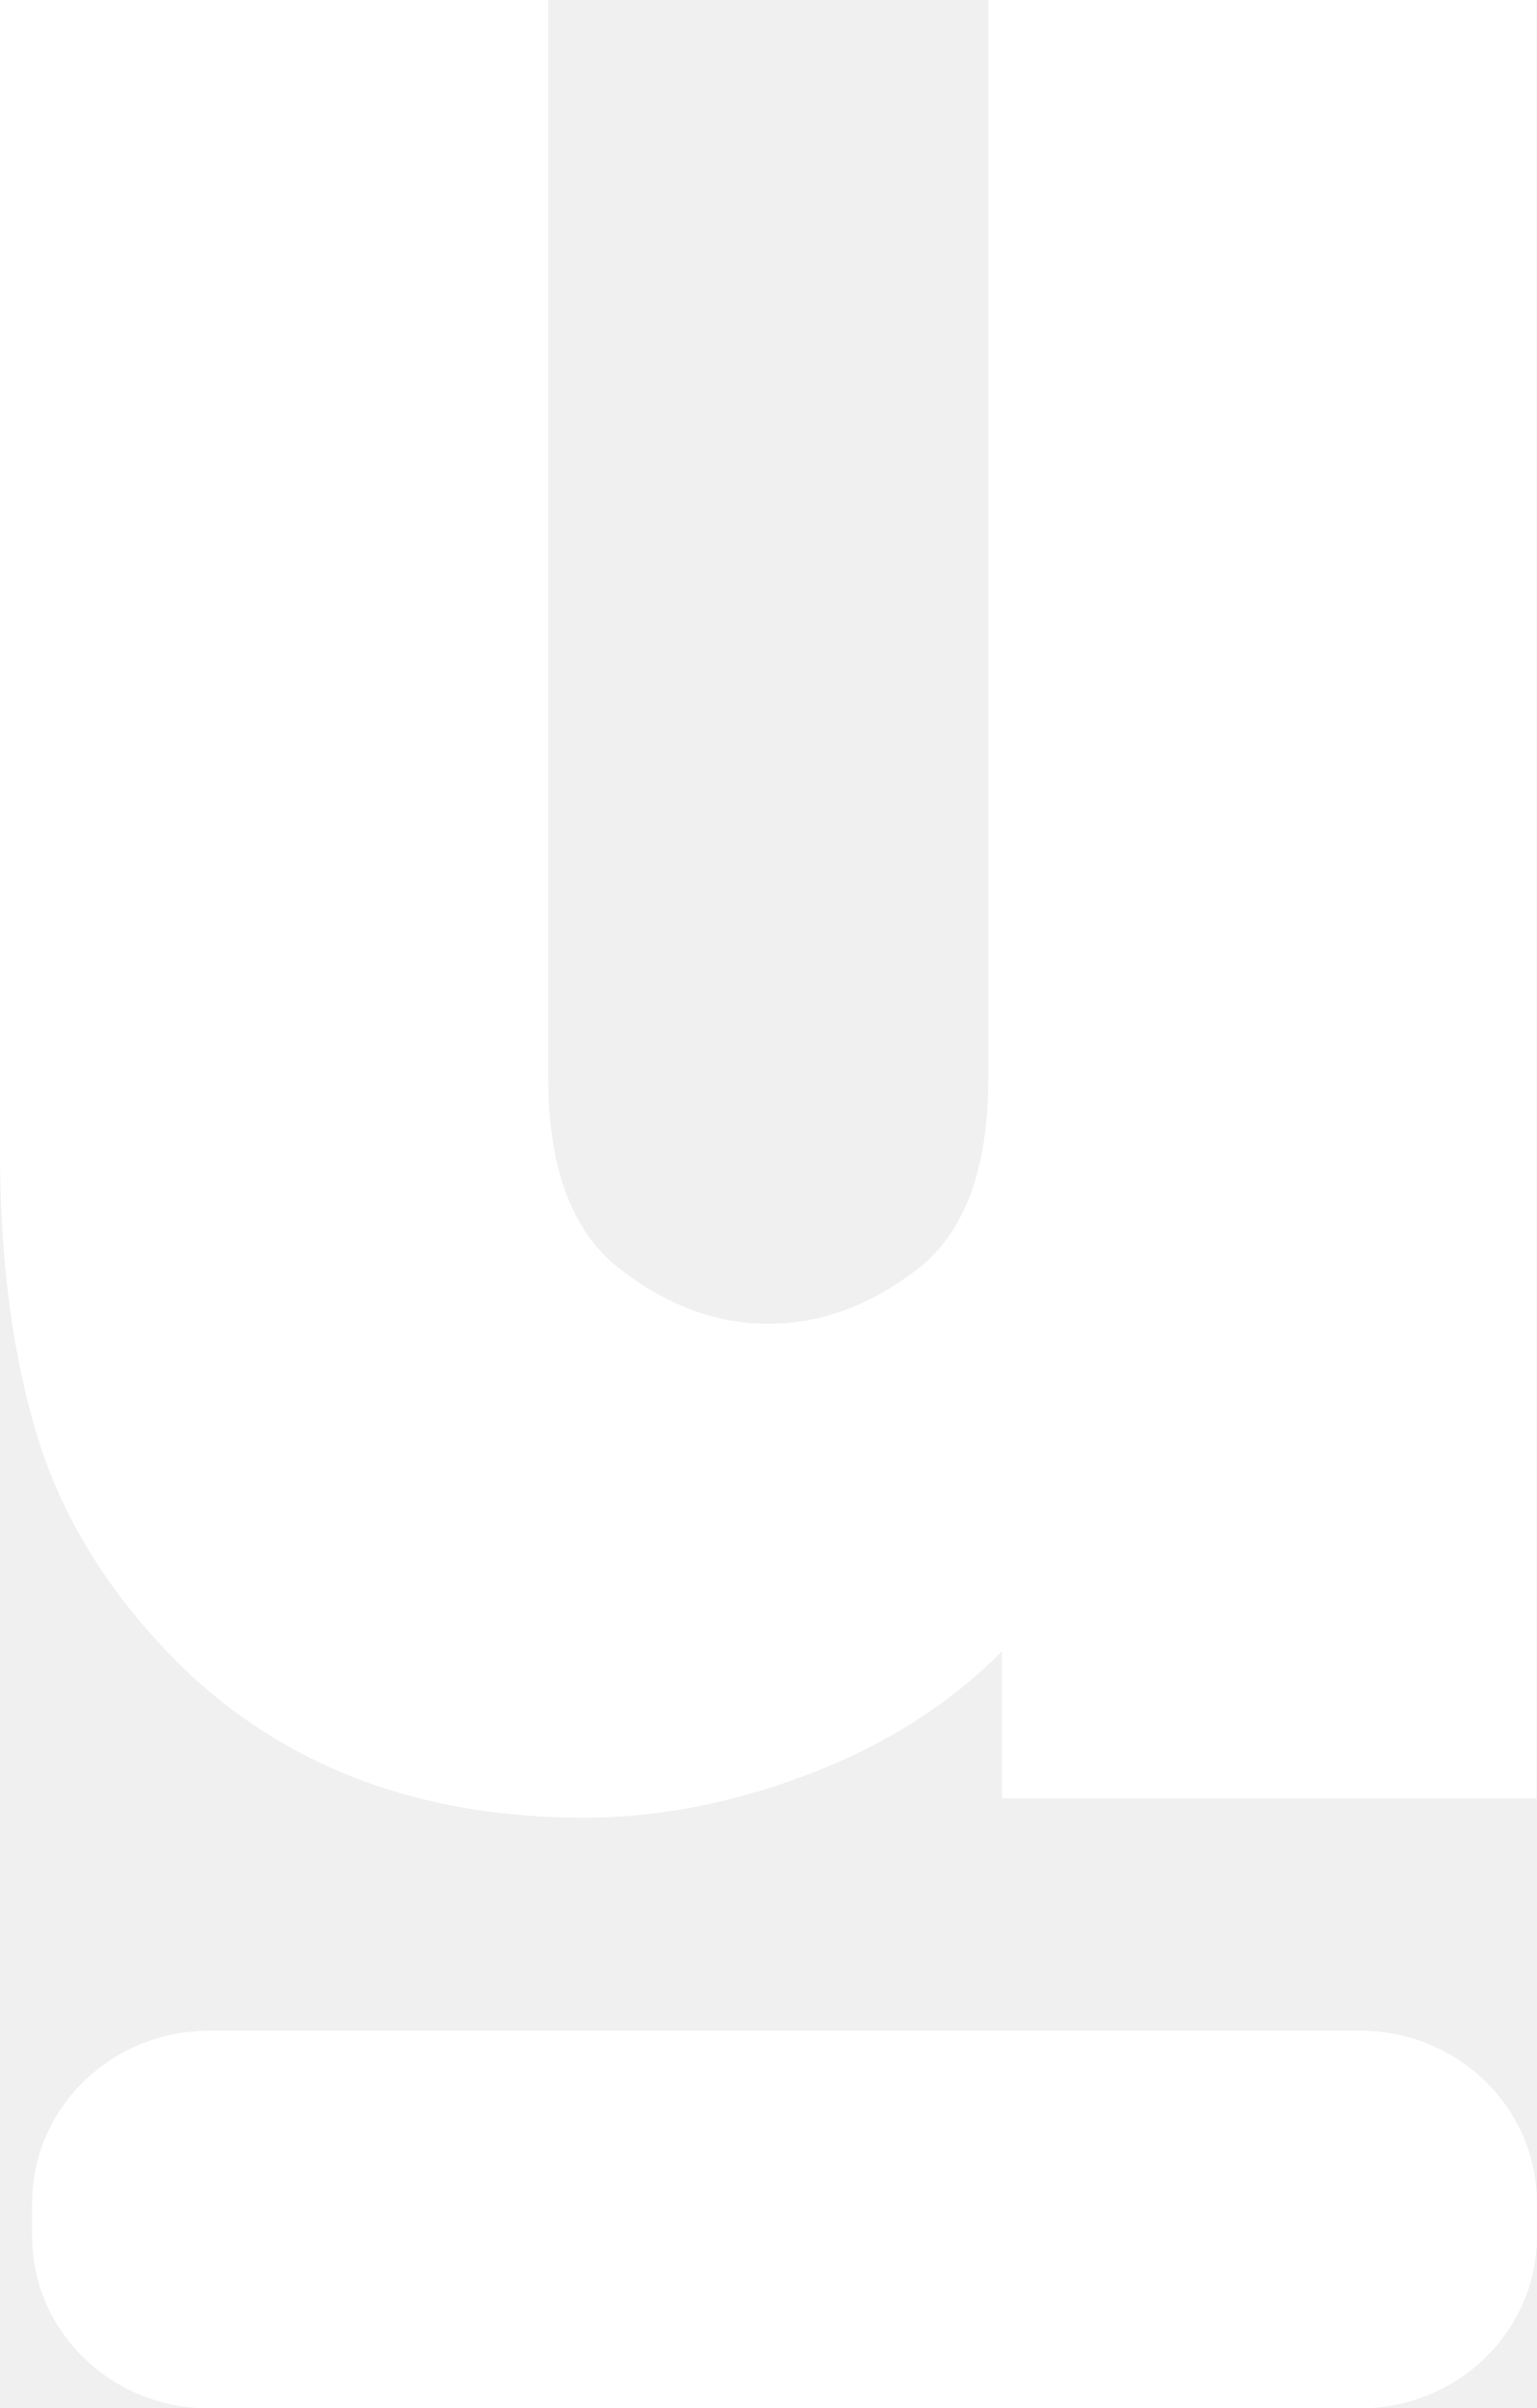
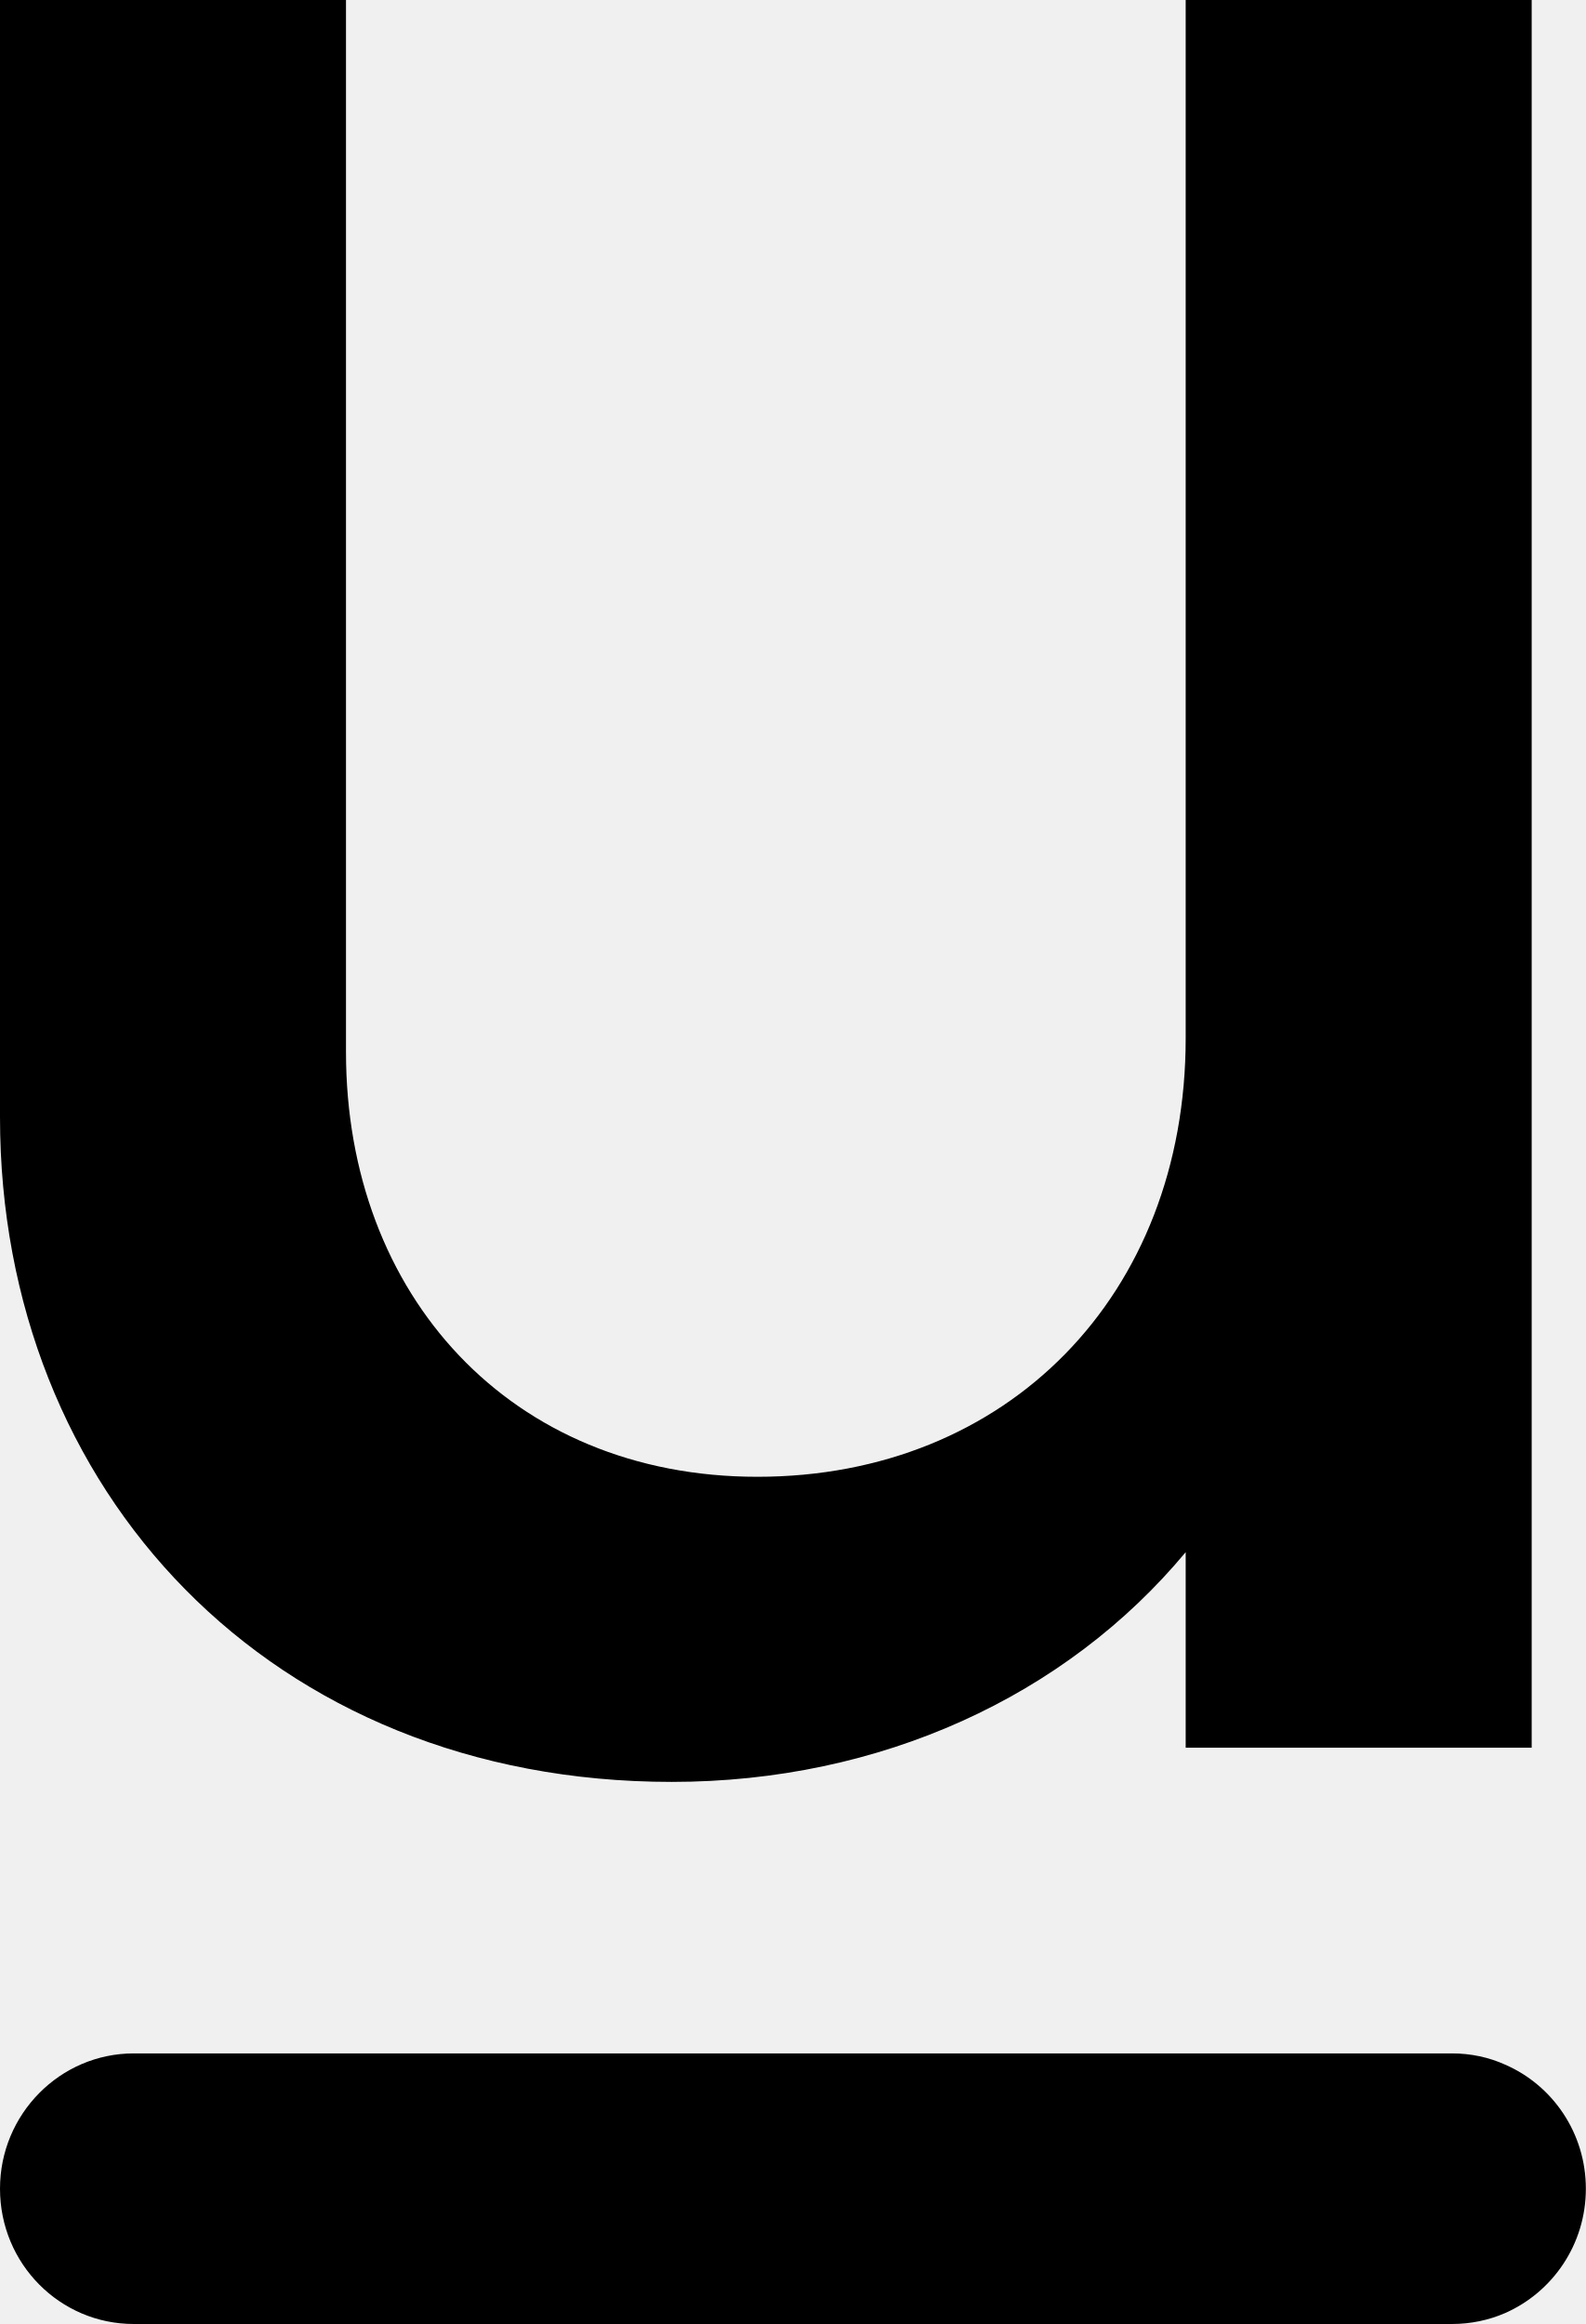
- <svg xmlns="http://www.w3.org/2000/svg" id="Capa_2" data-name="Capa 2" viewBox="0 0 37.32 58.46" width="37.32" height="58.46">
-   <defs>
-     <style>
-       .cls-1 {
-         fill: #fff;
-       }
-     </style>
-   </defs>
-   <g id="Capa_1-2" data-name="Capa 1">
-     <path class="cls-1" d="M37.32,43.66h-12.99v-3.57c-1.29,1.3-2.87,2.29-4.71,2.99-1.85.7-3.66,1.05-5.43,1.05-4.02,0-7.29-1.24-9.83-3.72-1.69-1.69-2.84-3.53-3.45-5.53-.61-1.99-.91-4.31-.91-6.95V0h13.31v26.15c0,2.19.57,3.74,1.72,4.64,1.15.9,2.36,1.35,3.62,1.35s2.48-.44,3.63-1.33c1.15-.89,1.72-2.44,1.72-4.66V0h13.31v43.66Z" />
-     <path class="cls-1" d="M33.02,49.3H5.08c-2.37,0-4.3,1.87-4.3,4.18v.81c0,2.31,1.92,4.18,4.3,4.18h27.94c2.37,0,4.3-1.87,4.3-4.18v-.81c0-2.31-1.92-4.18-4.3-4.18Z" />
-   </g>
-   <style>@media (prefers-color-scheme: light) { :root { filter: contrast(1) brightness(0.1); } }
- @media (prefers-color-scheme: dark) { :root { filter: none; } }
- </style>
+ <svg xmlns="http://www.w3.org/2000/svg" width="52.39" height="76.78" viewBox="0 0 52.39 76.78">
+   <style>.u{fill:#000}@media (prefers-color-scheme:dark){.u{fill:#fff}}</style>
+   <path class="u" d="M52.39 72.31C52.39 74.15 51.29 75.73 49.72 76.42C49.19 76.65 48.59 76.78 47.97 76.78L4.42 76.78C1.98 76.78 0 74.79 0 72.31C0 69.85 1.98 67.84 4.42 67.84L47.97 67.84C48.59 67.84 49.19 67.97 49.72 68.21C51.29 68.89 52.39 70.47 52.39 72.31Z" />
+   <path class="u" d="M0 0L11.43 0L11.43 34.76C11.43 42.79 16.87 48.79 25.02 48.79C33.28 48.79 39.17 42.79 39.17 34.3L39.17 0L50.6 0L50.6 57.74L39.17 57.74L39.17 51.28C35.21 56.04 29.09 58.87 22.19 58.87C8.94 58.87 0 49.25 0 36.91L0 0Z" />
</svg>
